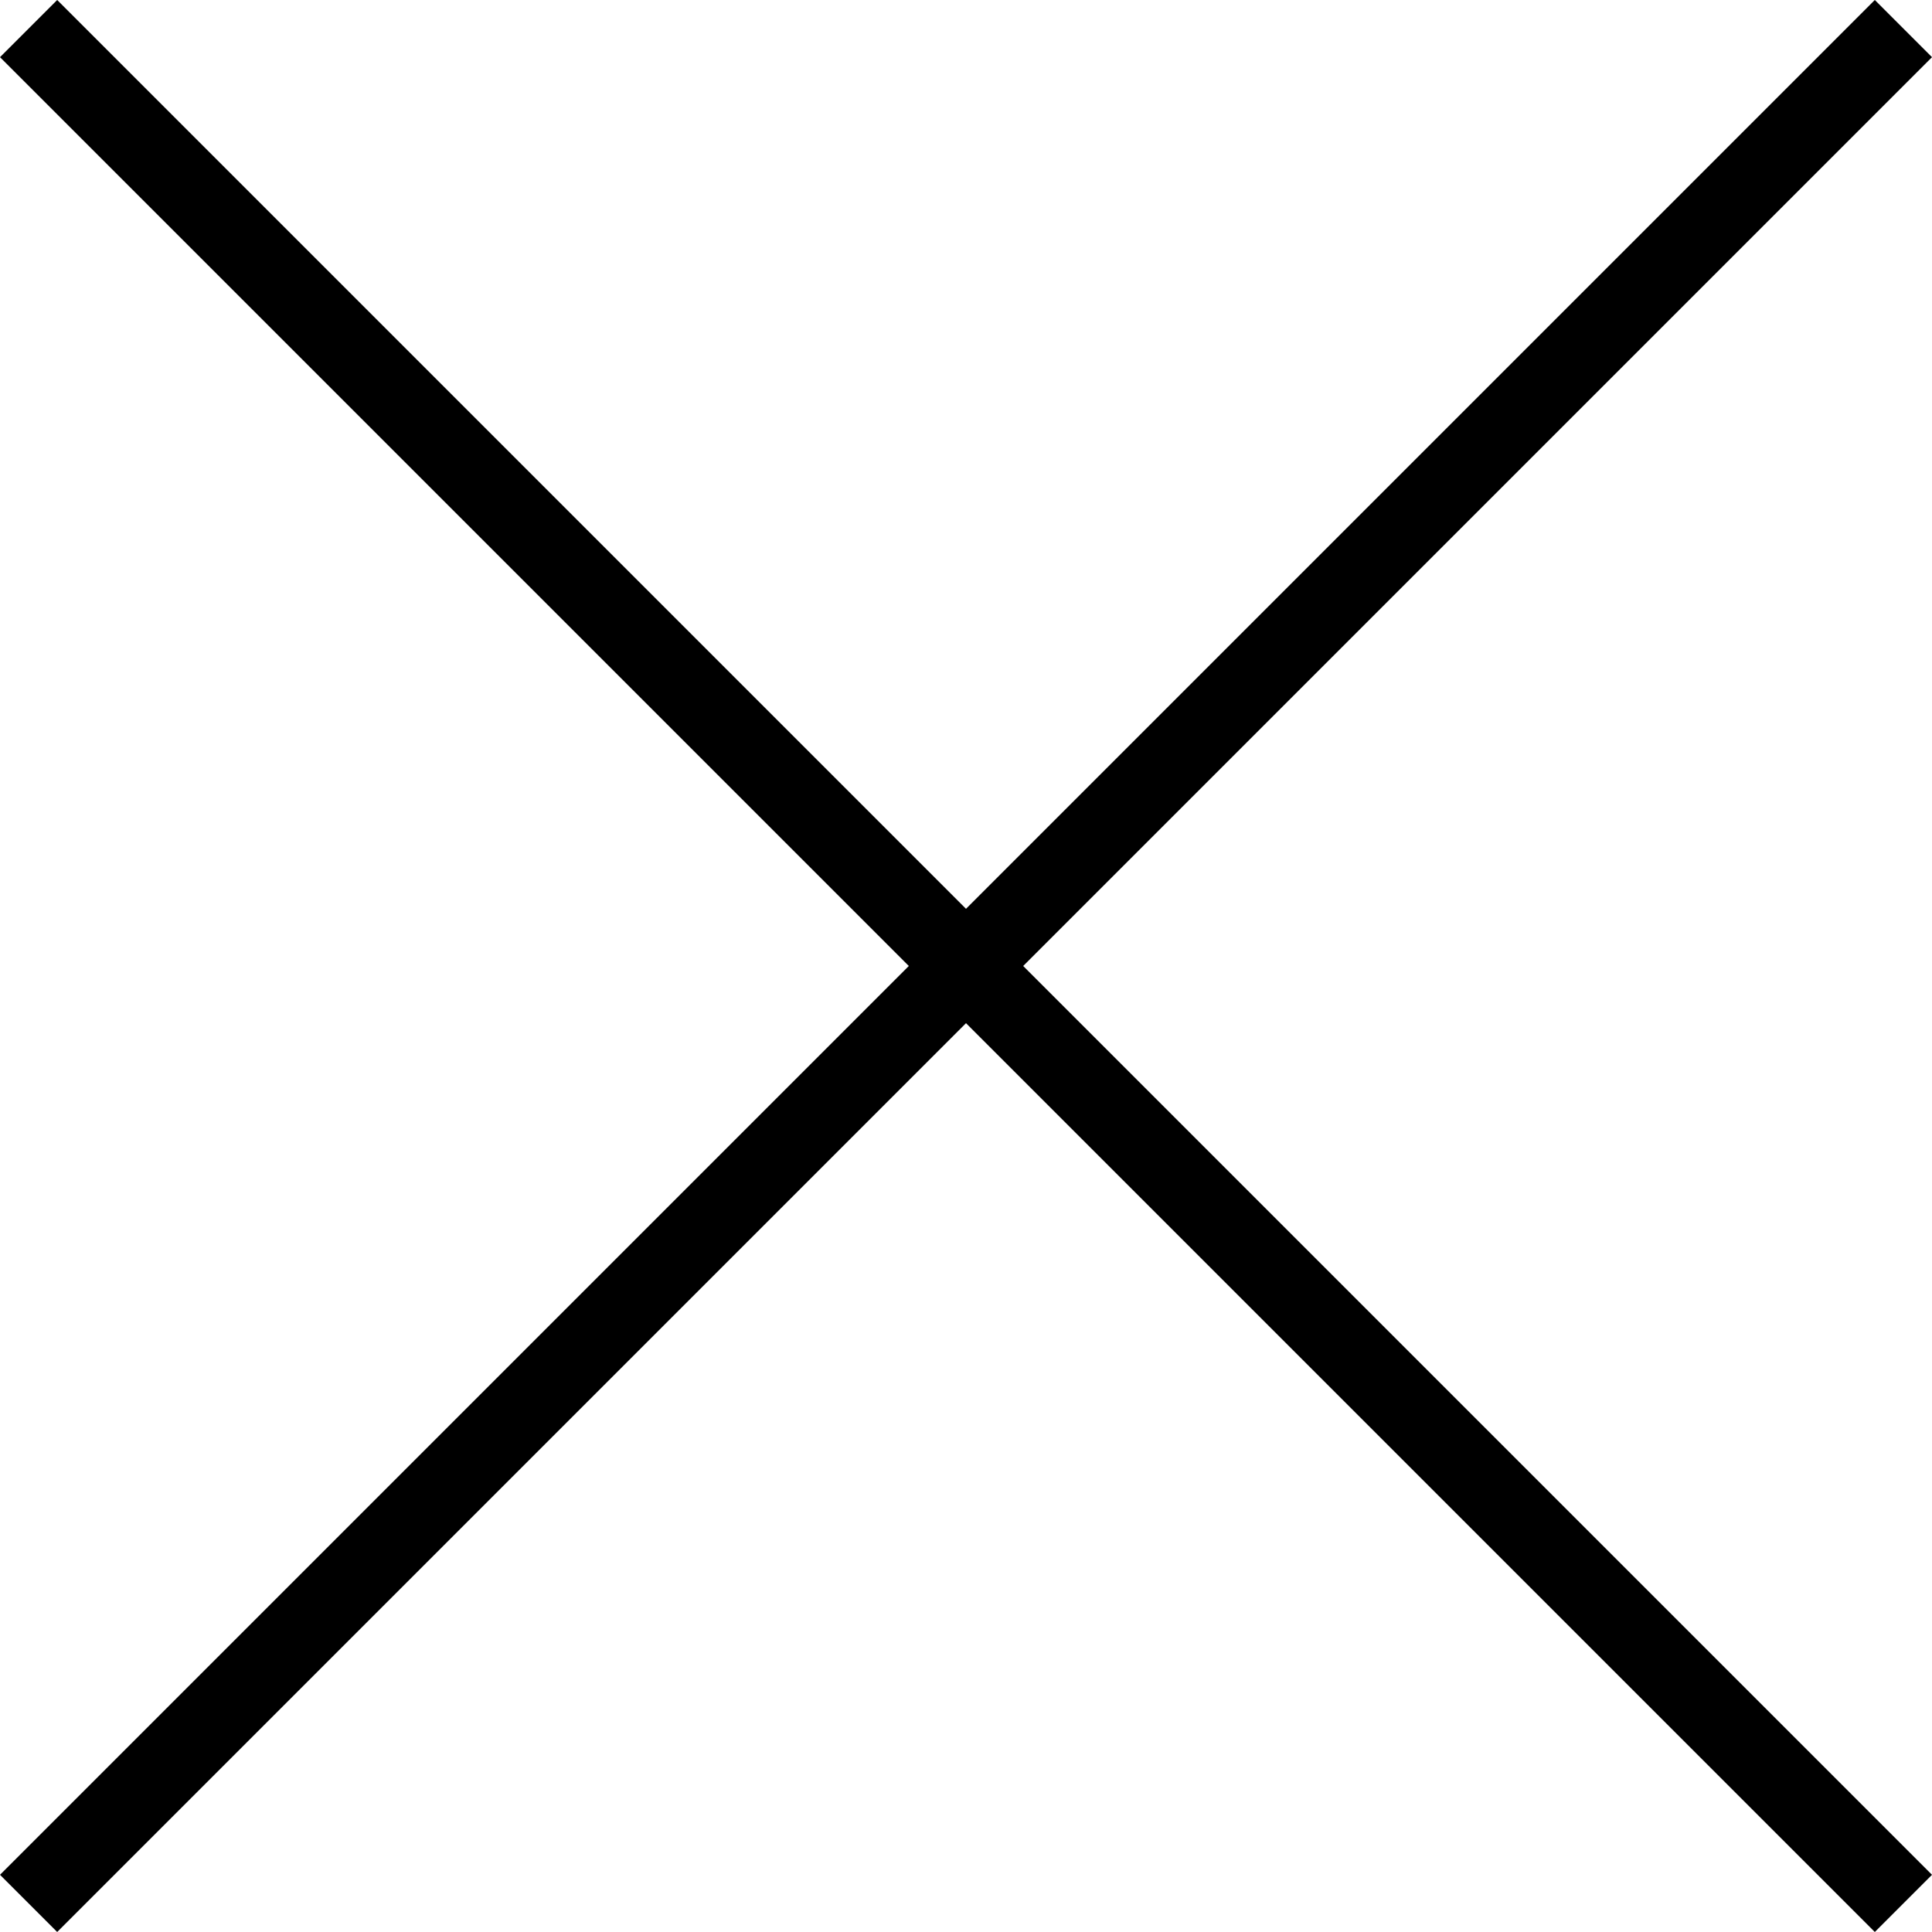
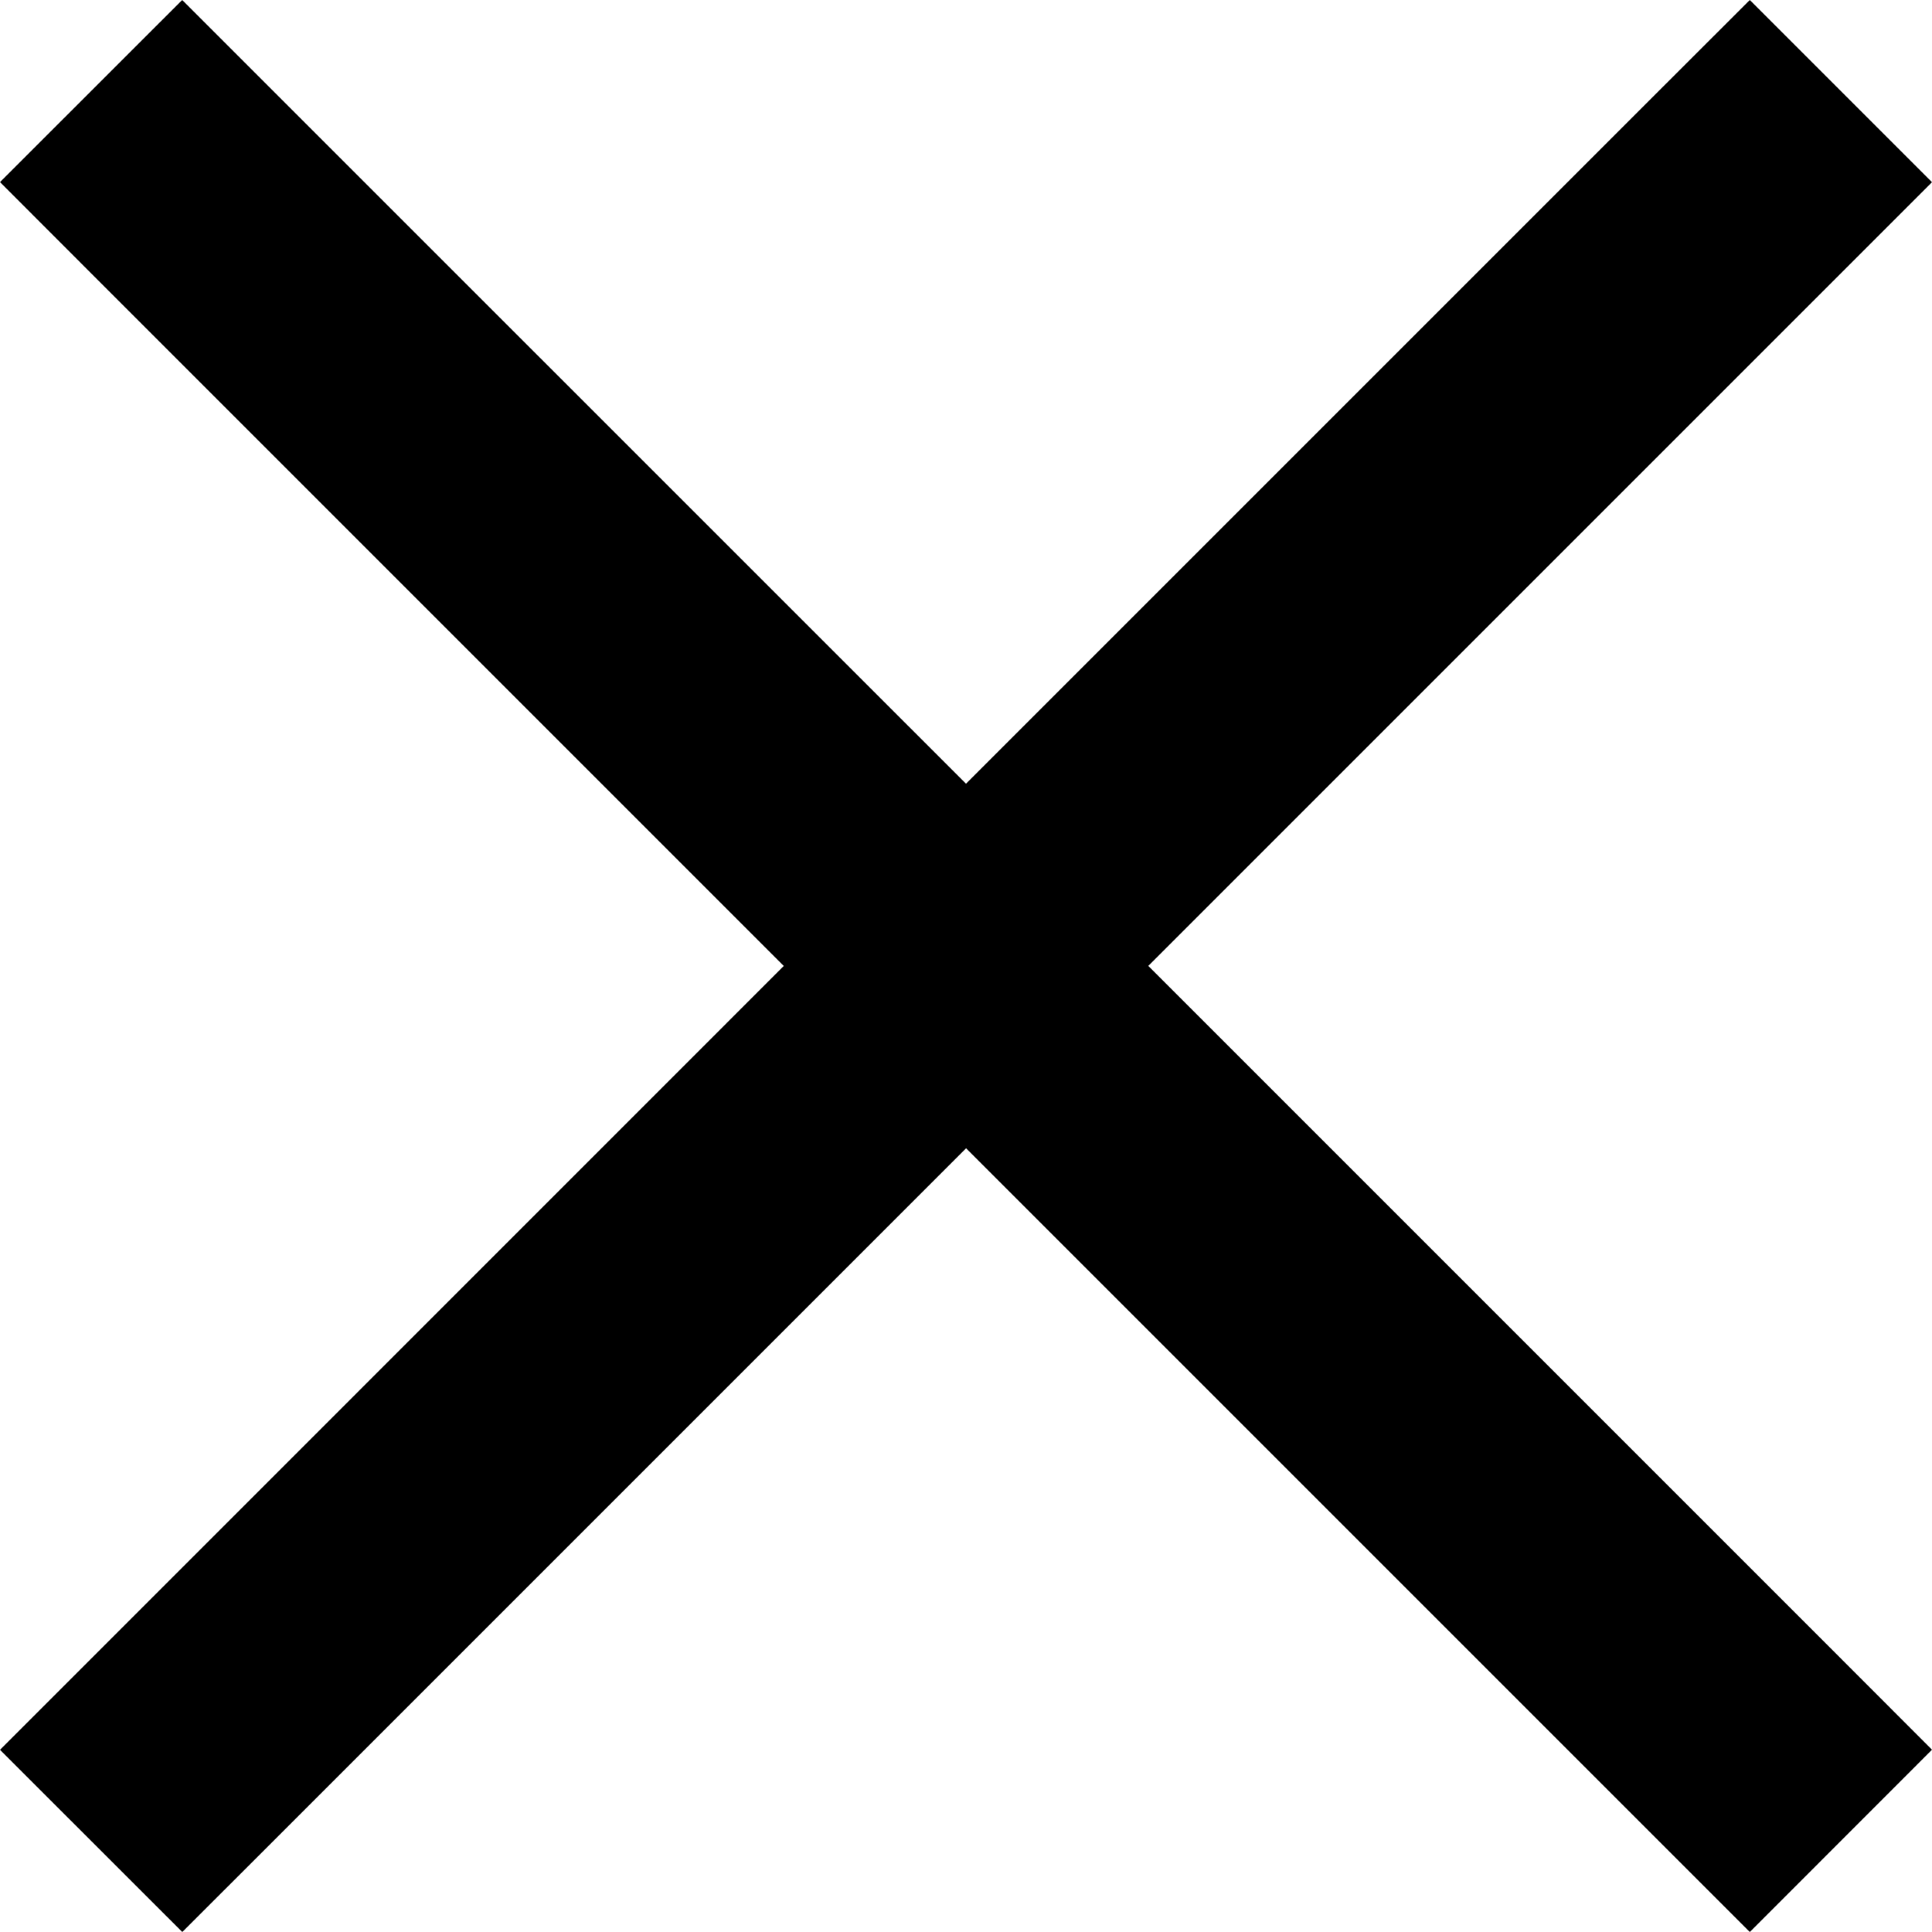
<svg xmlns="http://www.w3.org/2000/svg" id="icon-clear" viewBox="0 0 20 20">
-   <path d="M9.408 10L.296.888 0 .592.592 0l.296.296L10 9.408 19.112.296 19.408 0 20 .592l-.296.296L10.592 10l9.112 9.112.296.296-.592.592-.296-.296L10 10.592.888 19.704.592 20 0 19.408l.296-.296L9.408 10z" fill-rule="evenodd" />
+   <path d="M8.114 10L.944 2.83 0 1.885 1.886 0l.943.943L10 8.113l7.17-7.17.944-.943L20 1.886l-.943.943-7.17 7.17 7.17 7.17.943.944L18.114 20l-.943-.943-7.17-7.17-7.17 7.17-.944.943L0 18.114l.943-.943L8.113 10z" fill-rule="evenodd" />
</svg>
